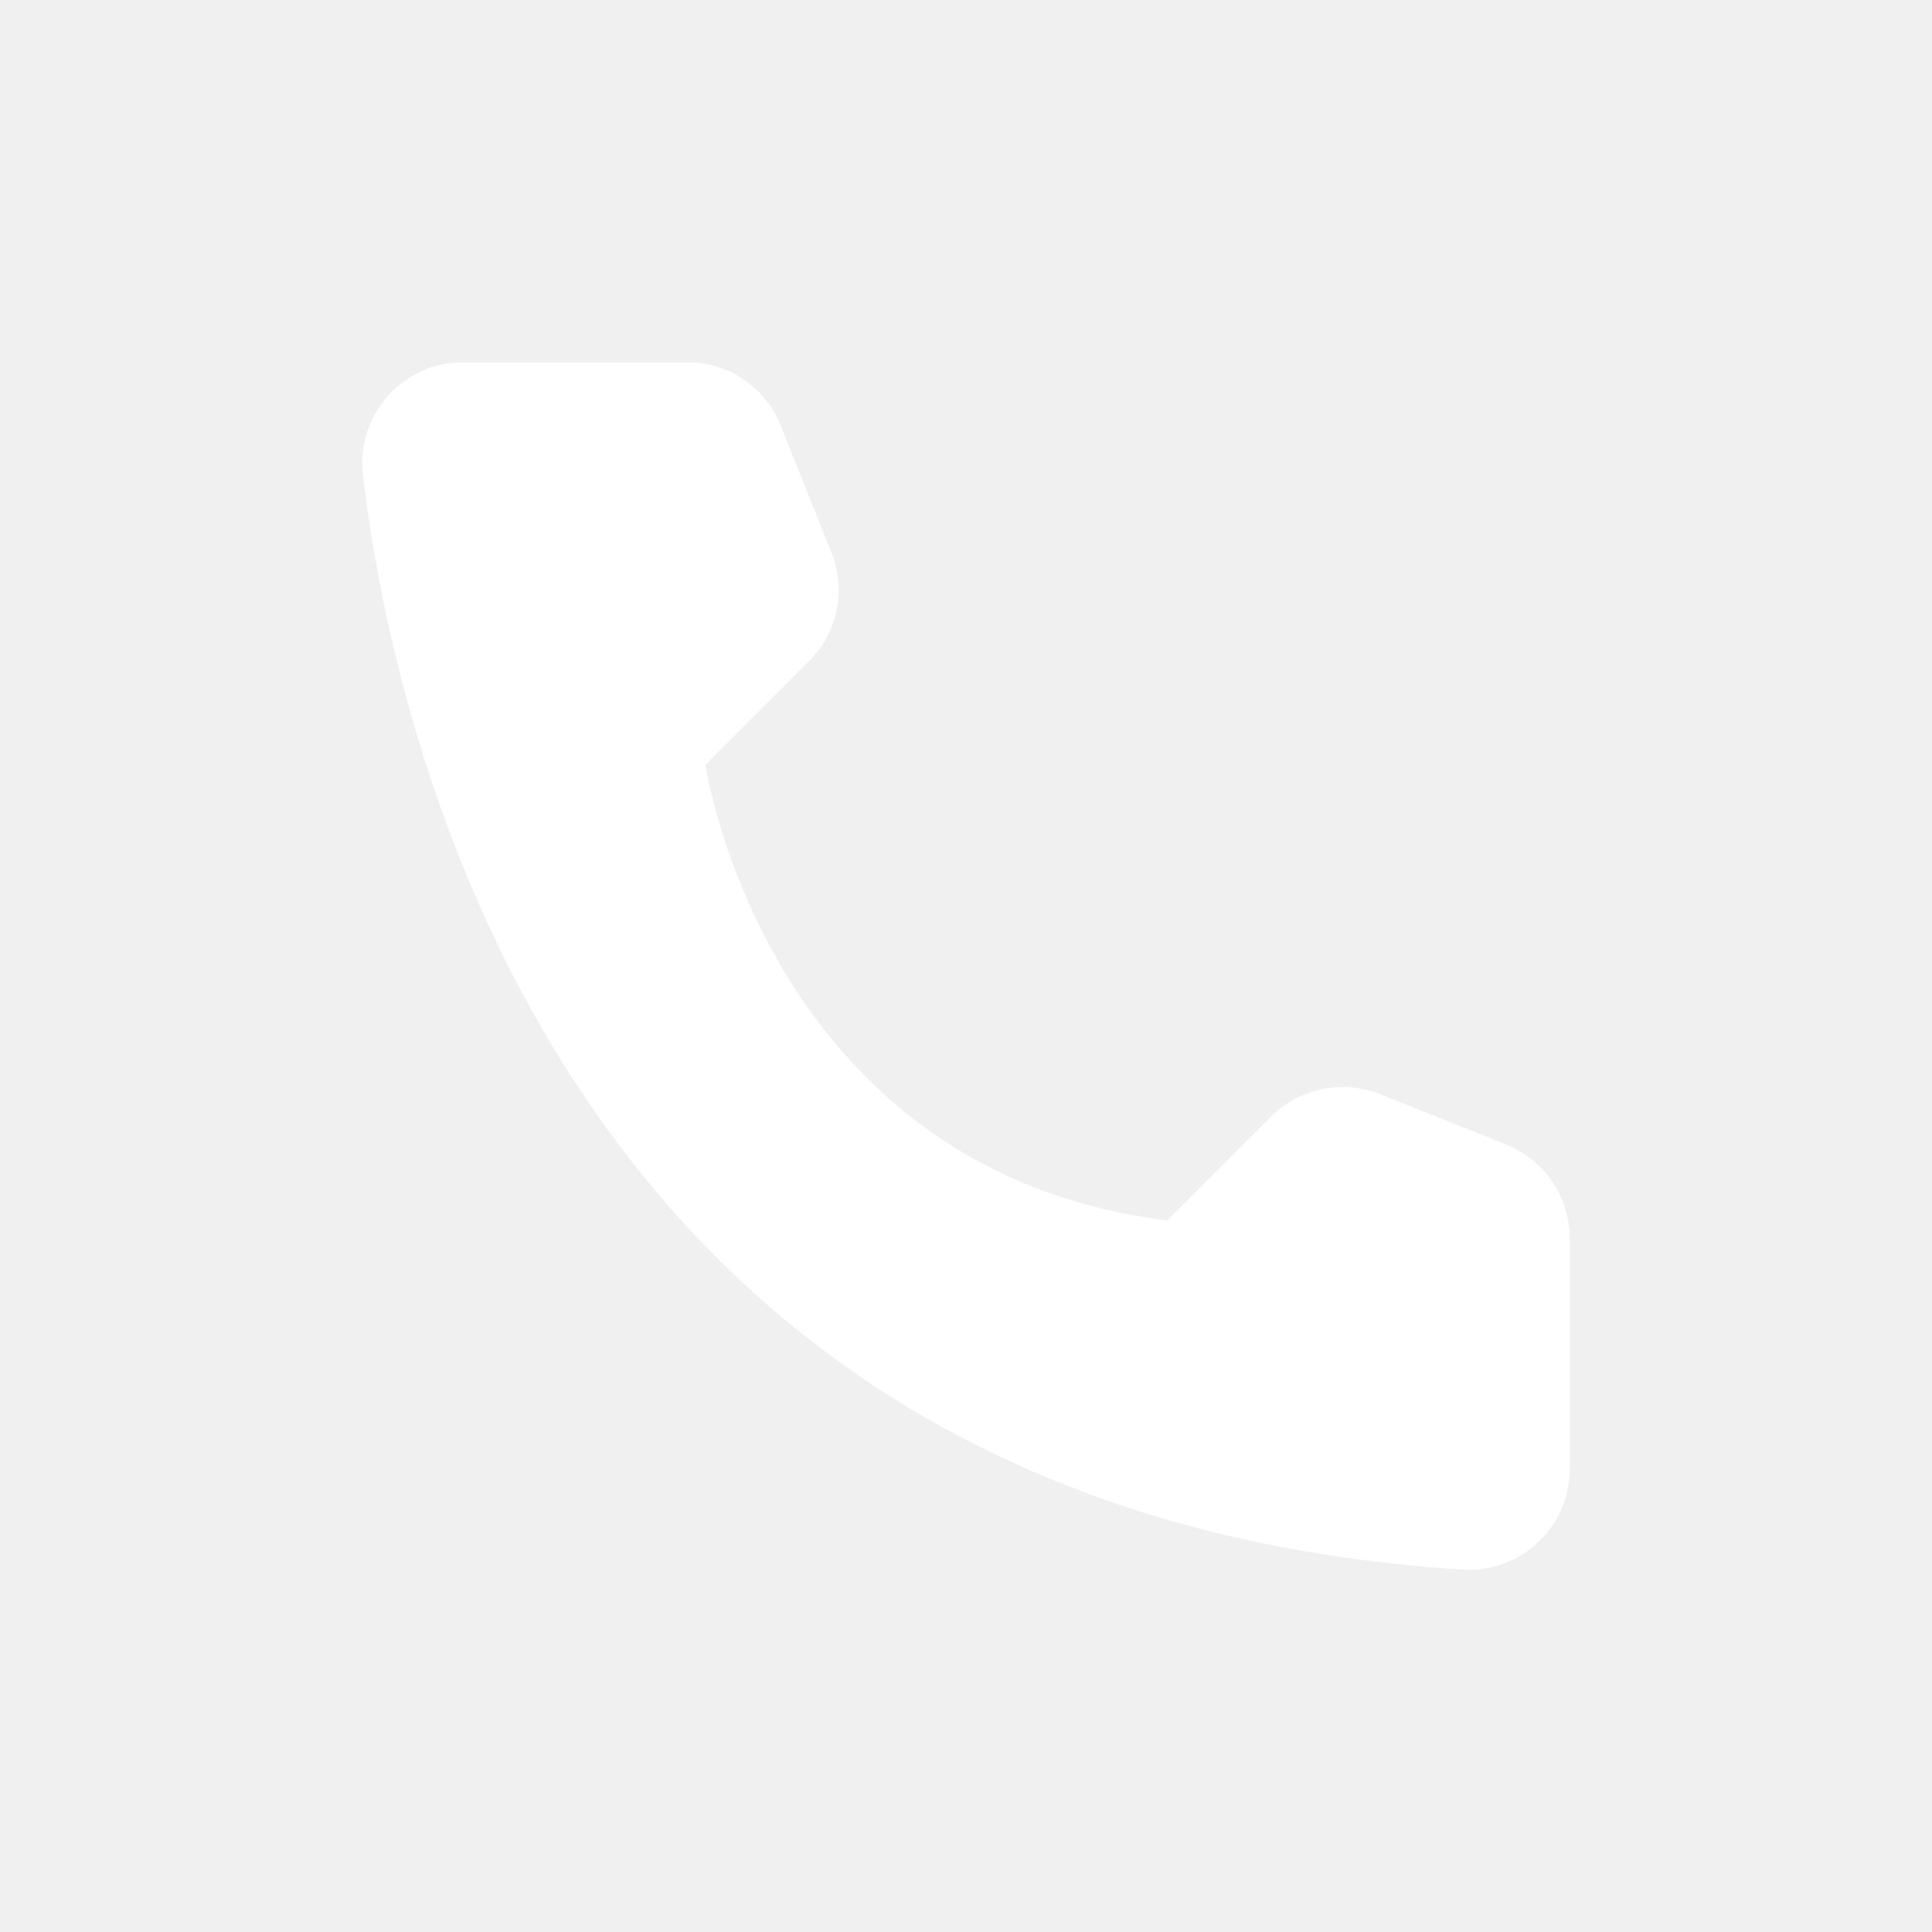
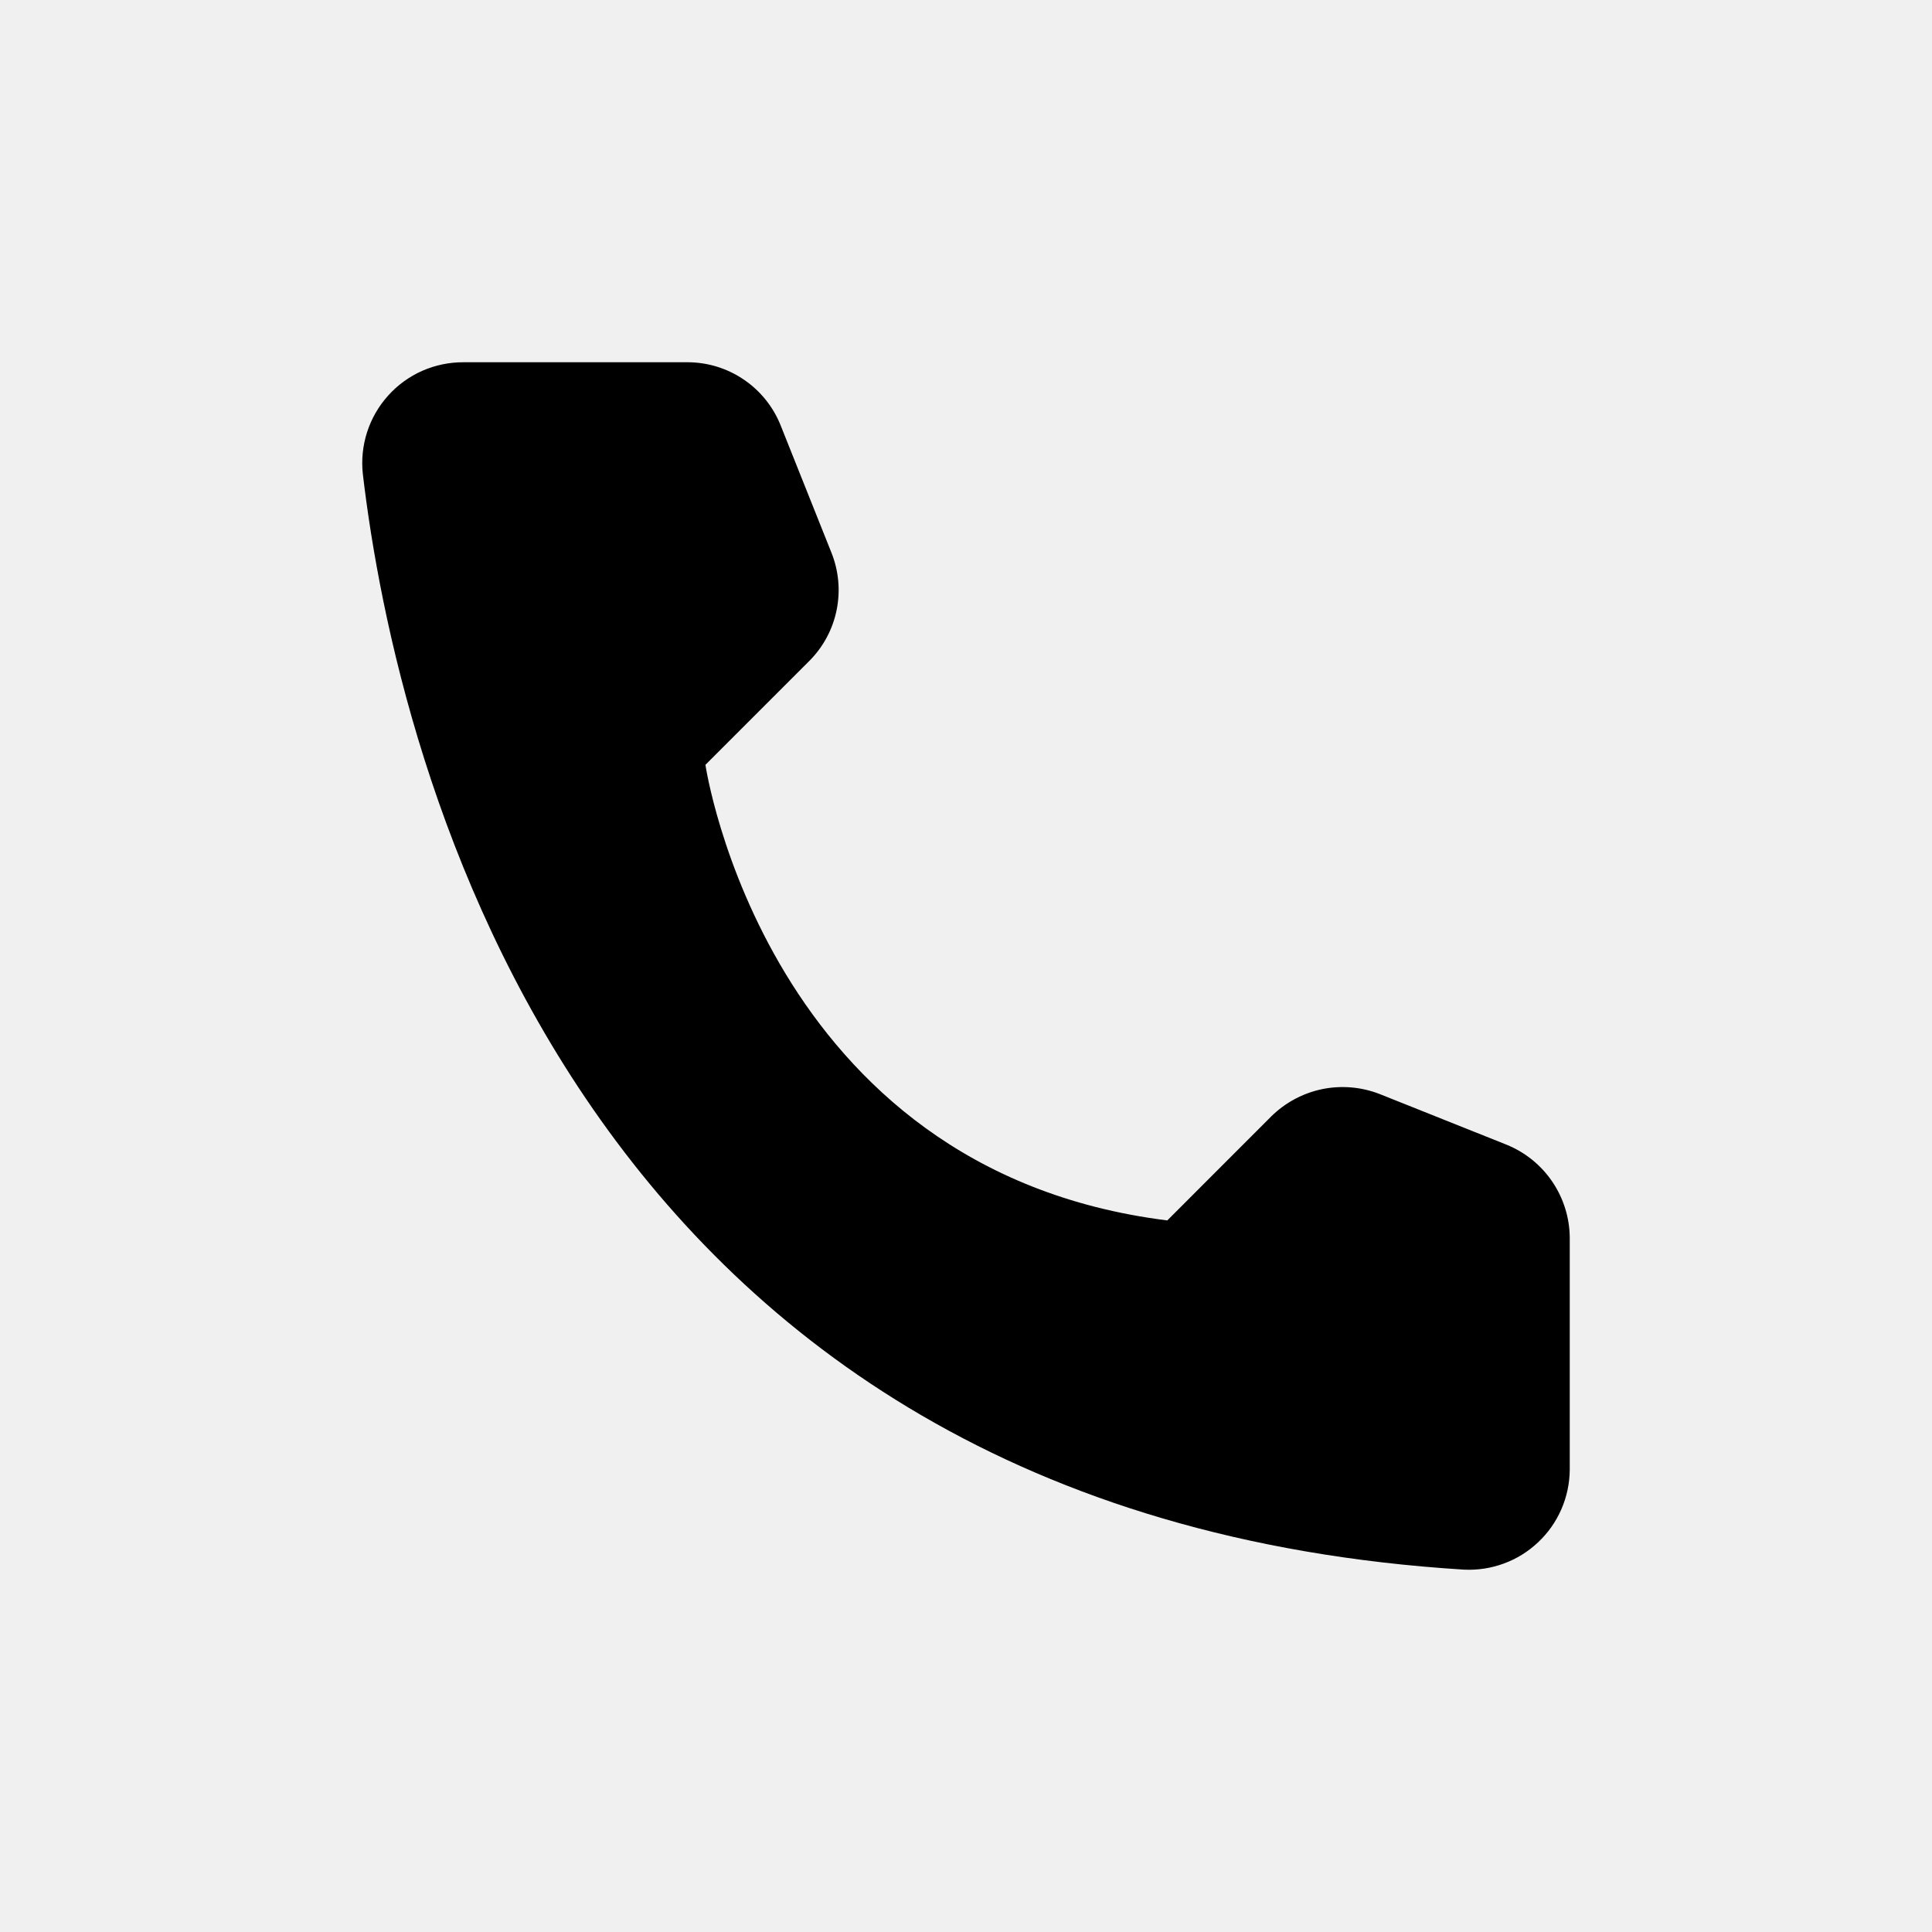
- <svg xmlns="http://www.w3.org/2000/svg" width="32" height="32" viewBox="0 0 32 32" fill="none">
-   <path d="M19.334 20.214L21.056 18.491C21.288 18.262 21.582 18.105 21.901 18.039C22.221 17.974 22.552 18.003 22.855 18.122L24.954 18.96C25.261 19.085 25.524 19.297 25.71 19.571C25.896 19.845 25.997 20.167 26 20.498V24.344C25.998 24.569 25.951 24.792 25.861 24.998C25.771 25.205 25.64 25.391 25.476 25.545C25.312 25.7 25.119 25.82 24.908 25.897C24.697 25.975 24.472 26.009 24.247 25.998C9.539 25.083 6.571 12.622 6.01 7.854C5.984 7.62 6.008 7.382 6.08 7.158C6.152 6.934 6.271 6.727 6.429 6.552C6.586 6.377 6.779 6.237 6.994 6.142C7.21 6.047 7.443 5.999 7.679 6H11.392C11.723 6.001 12.047 6.101 12.321 6.288C12.595 6.474 12.807 6.738 12.93 7.046L13.768 9.146C13.891 9.448 13.922 9.78 13.858 10.1C13.794 10.42 13.637 10.714 13.406 10.946L11.684 12.668C11.684 12.668 12.676 19.383 19.334 20.214Z" fill="white" />
+ <svg xmlns="http://www.w3.org/2000/svg" viewBox="0 0 32 32">
+   <path d="M19.334 20.214L21.056 18.491C21.288 18.262 21.582 18.105 21.901 18.039C22.221 17.974 22.552 18.003 22.855 18.122L24.954 18.96C25.261 19.085 25.524 19.297 25.71 19.571C25.896 19.845 25.997 20.167 26 20.498V24.344C25.998 24.569 25.951 24.792 25.861 24.998C25.771 25.205 25.64 25.391 25.476 25.545C25.312 25.7 25.119 25.82 24.908 25.897C24.697 25.975 24.472 26.009 24.247 25.998C9.539 25.083 6.571 12.622 6.01 7.854C5.984 7.62 6.008 7.382 6.08 7.158C6.152 6.934 6.271 6.727 6.429 6.552C6.586 6.377 6.779 6.237 6.994 6.142C7.21 6.047 7.443 5.999 7.679 6H11.392C11.723 6.001 12.047 6.101 12.321 6.288C12.595 6.474 12.807 6.738 12.93 7.046L13.768 9.146C13.891 9.448 13.922 9.78 13.858 10.1C13.794 10.42 13.637 10.714 13.406 10.946L11.684 12.668C11.684 12.668 12.676 19.383 19.334 20.214Z" />
</svg>
